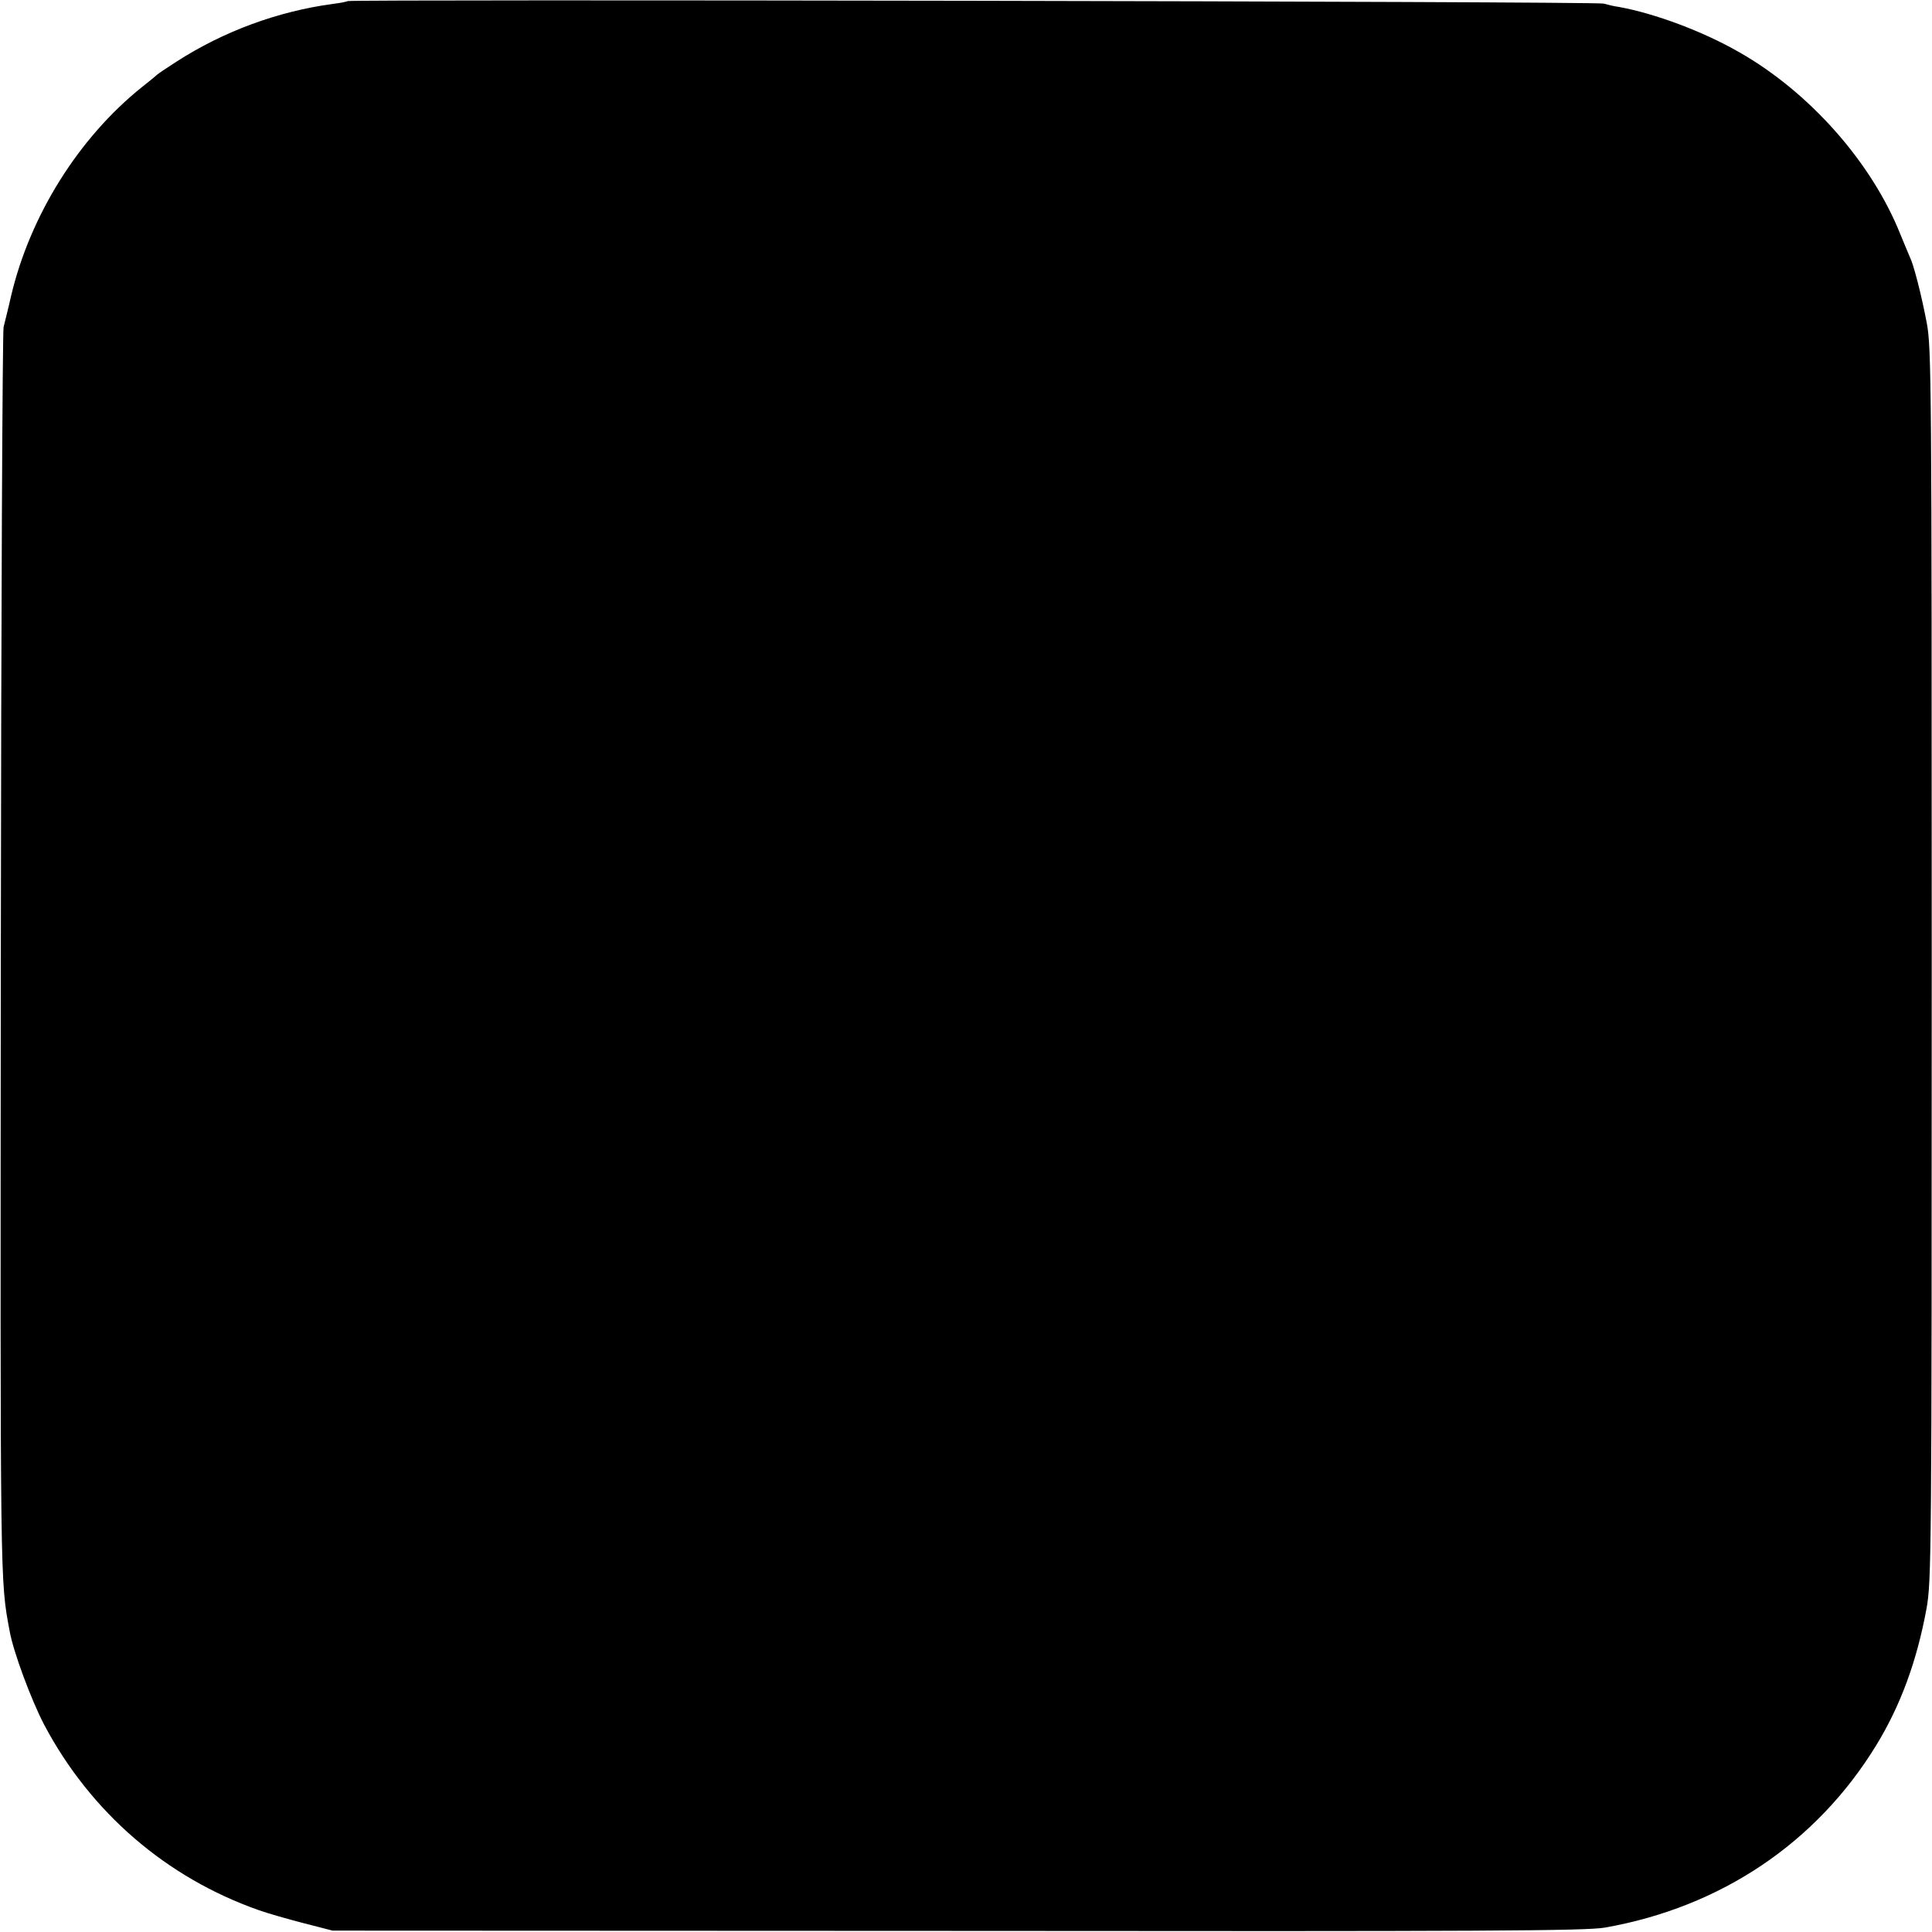
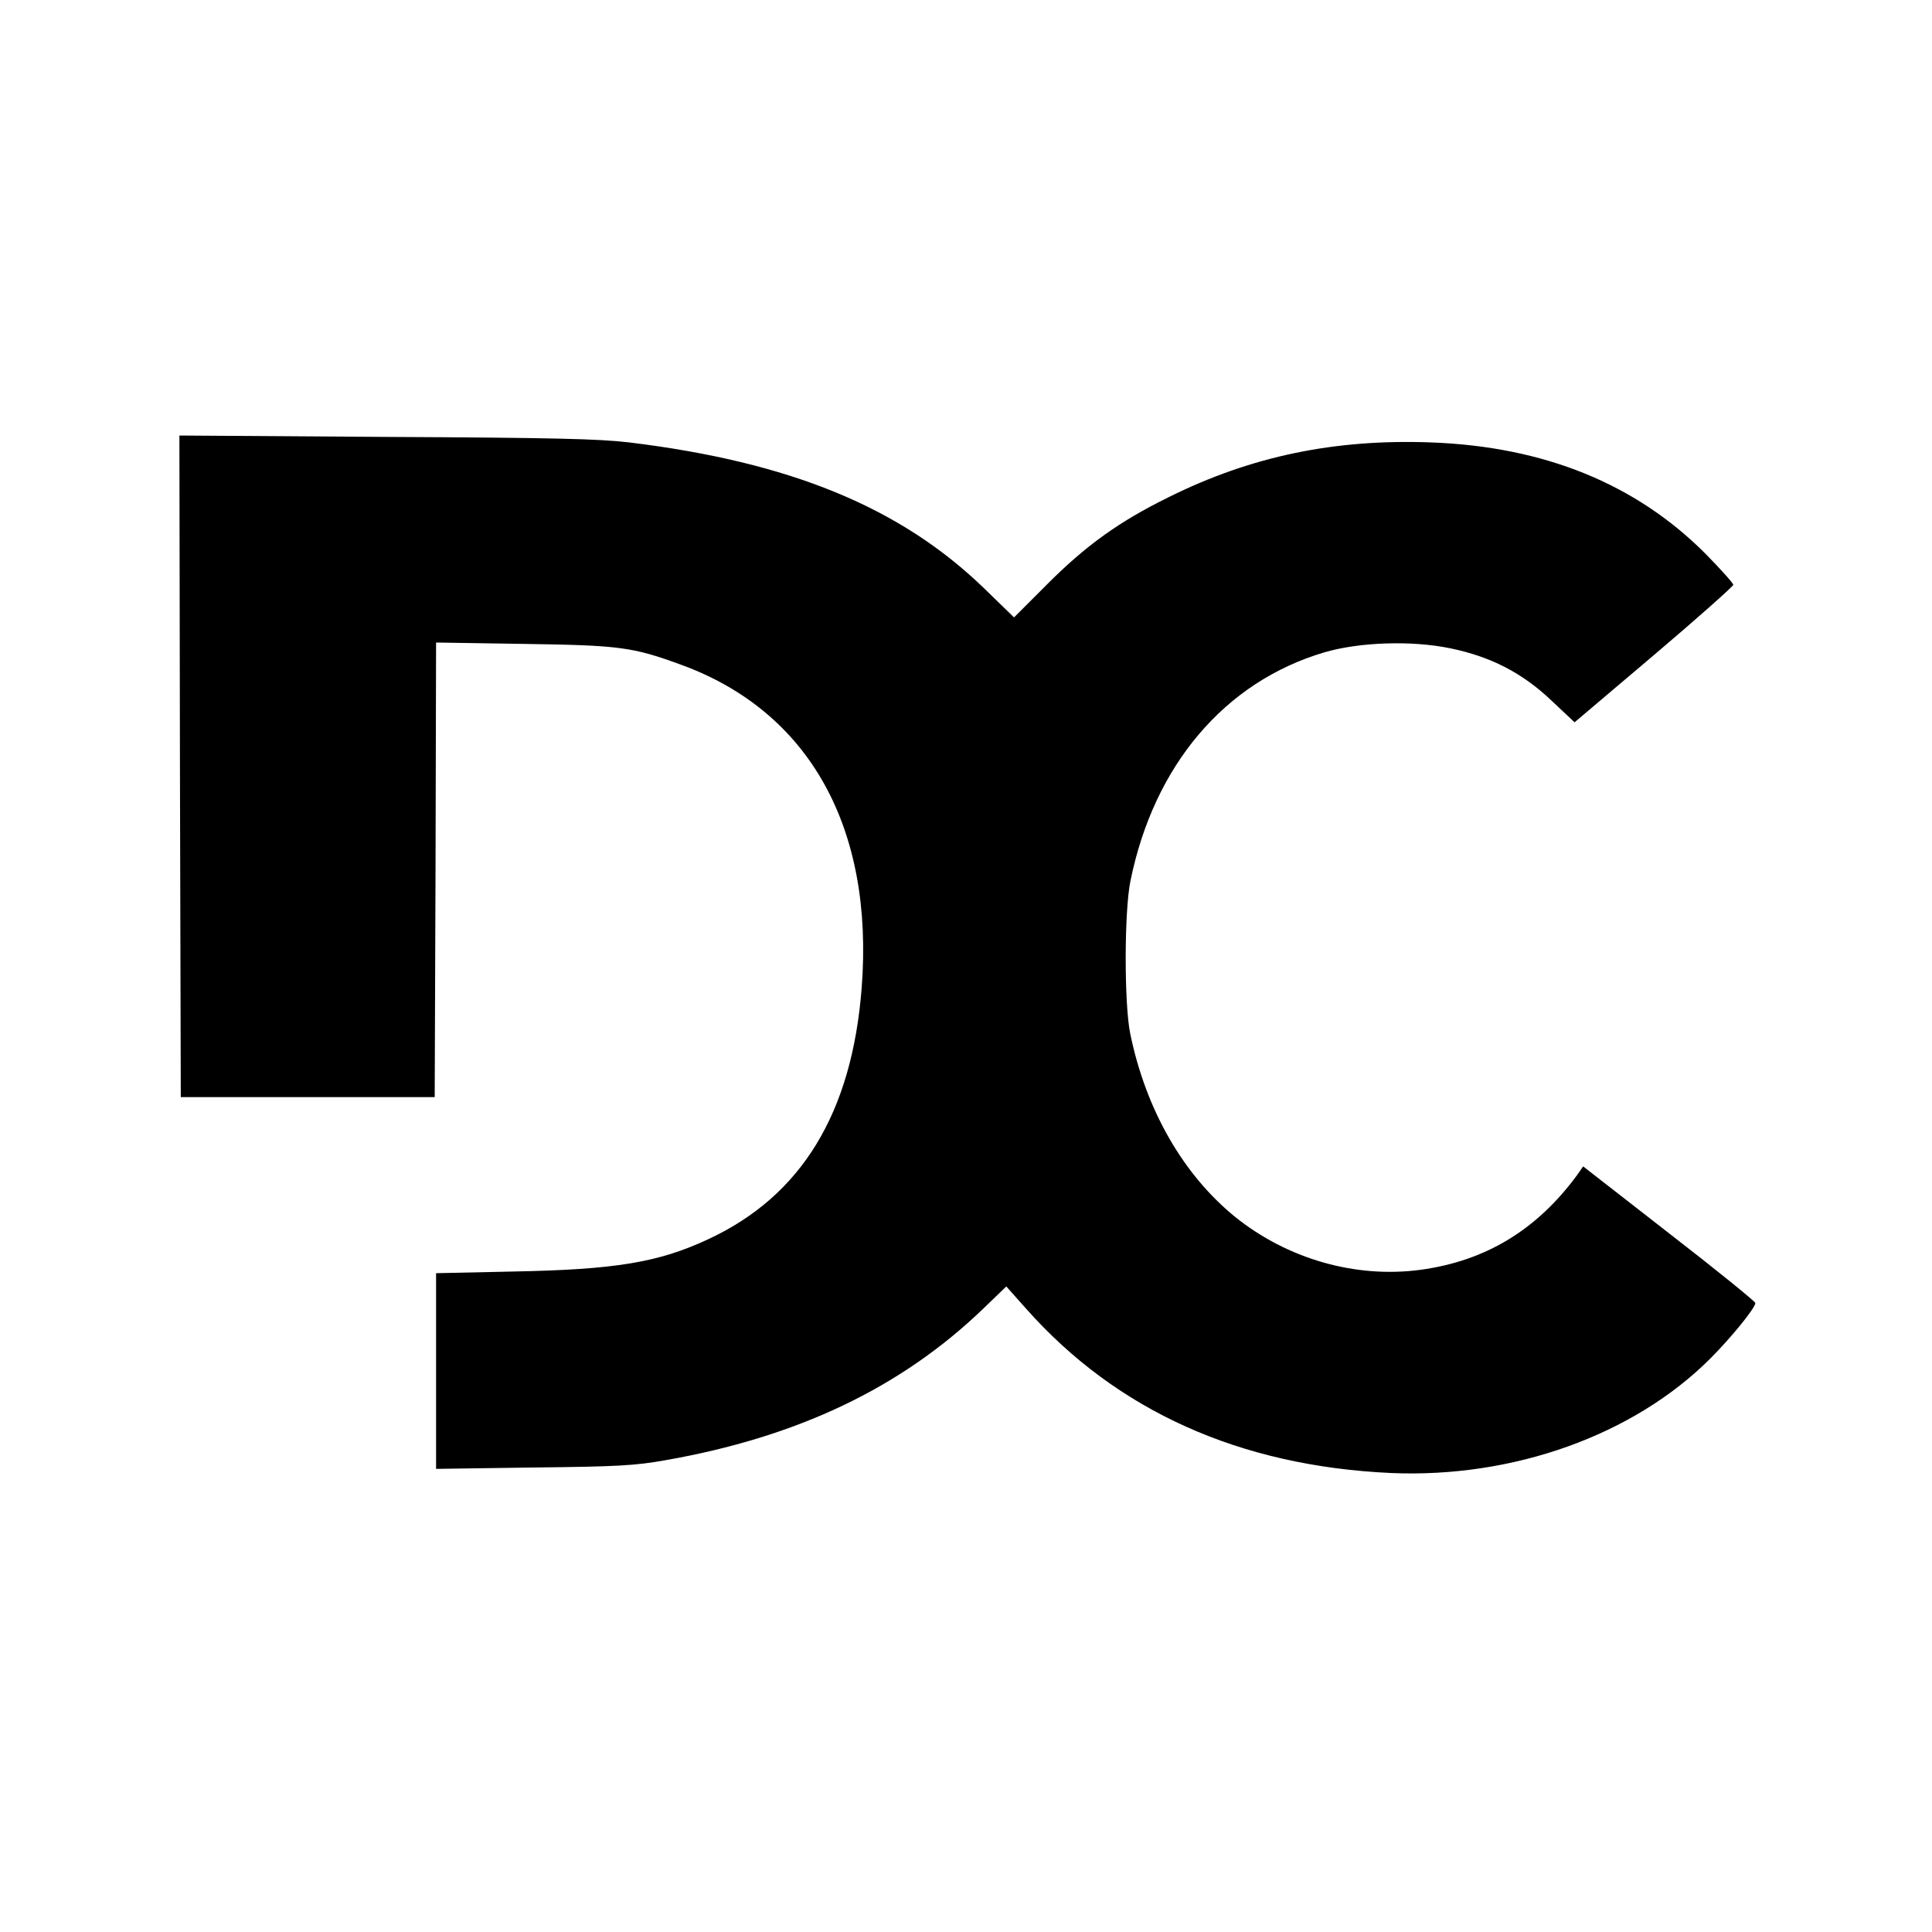
<svg xmlns="http://www.w3.org/2000/svg" version="1.0" width="700pt" height="700pt" viewBox="0 0 700 700" preserveAspectRatio="xMidYMid meet">
  <g transform="translate(0,700) scale(0.1,-0.1)" fill="#000000" stroke="none">
-     <path d="M1259 6996 c-2 -2 -26 -7 -52 -10 -200 -27 -396 -99 -567 -209 -36 -23 -67 -44 -70 -47 -3 -3 -27 -23 -55 -45 -229 -183 -406 -465 -475 -758 -10 -45 -23 -95 -27 -112 -4 -16 -9 -1042 -10 -2280 -2 -2298 -3 -2258 32 -2445 13 -74 78 -249 125 -339 168 -317 442 -554 778 -672 31 -11 104 -32 162 -47 l105 -27 2265 -1 c1916 -2 2277 0 2345 12 420 74 766 307 982 659 89 145 148 306 183 496 18 100 19 184 19 2334 0 2110 -1 2235 -18 2325 -20 105 -48 213 -61 238 -4 10 -20 47 -35 84 -104 260 -328 513 -582 658 -132 76 -306 141 -438 165 -16 2 -41 8 -55 12 -25 8 -4543 16 -4551 9z" />
+     <path d="M652 4223 l3 -1198 460 0 460 0 3 823 2 824 318 -5 c347 -5 394 -11 571 -76 463 -169 698 -590 653 -1170 -35 -454 -218 -754 -556 -911 -180 -84 -335 -110 -708 -117 l-278 -6 0 -354 0 -355 353 5 c303 3 369 7 476 26 480 84 854 262 1152 548 l85 82 73 -82 c328 -369 773 -569 1321 -594 443 -19 879 137 1157 415 74 74 163 183 163 201 0 5 -140 119 -312 252 l-312 243 -20 -29 c-147 -201 -333 -314 -571 -346 -235 -31 -481 40 -670 192 -188 153 -323 387 -380 664 -22 107 -22 444 1 554 85 418 341 720 701 827 128 38 319 44 458 15 146 -30 261 -89 367 -190 l83 -78 288 244 c158 134 287 249 287 254 0 6 -46 57 -102 114 -252 252 -583 387 -993 402 -349 13 -652 -50 -950 -198 -181 -89 -302 -176 -445 -320 l-116 -116 -109 106 c-303 293 -702 457 -1285 528 -110 13 -271 17 -883 20 l-747 5 2 -1199z" />
  </g>
</svg>
